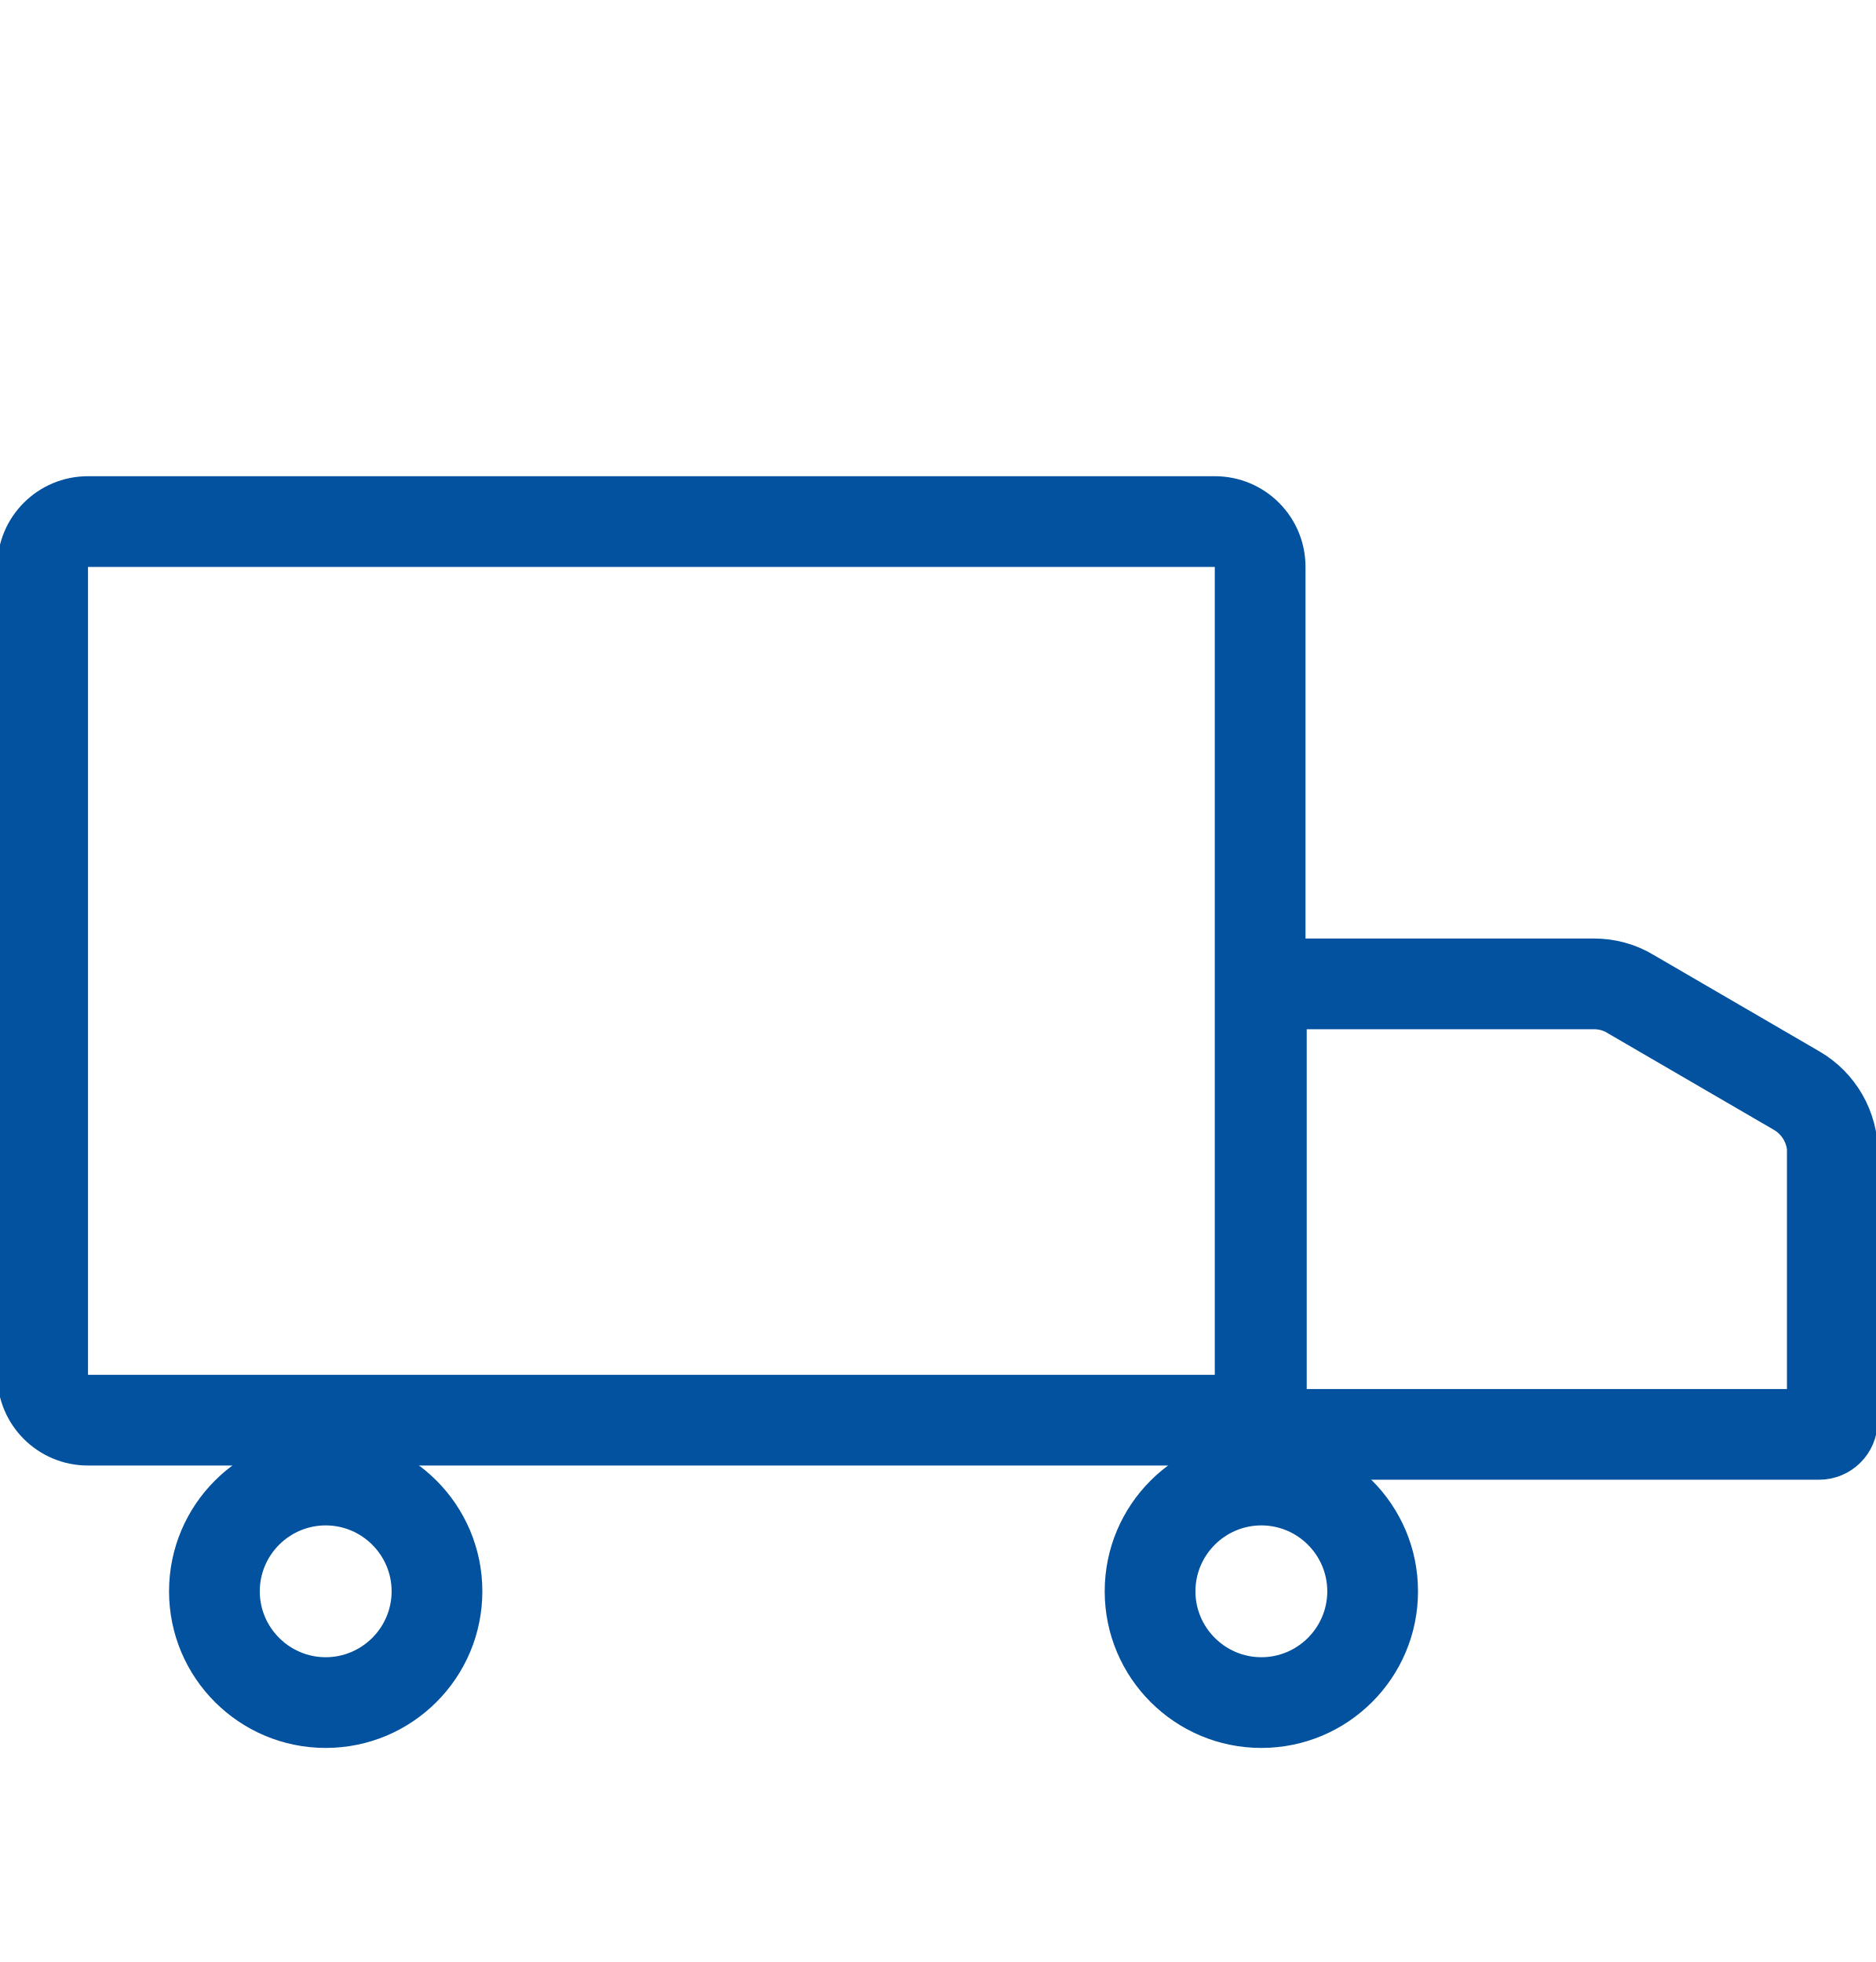
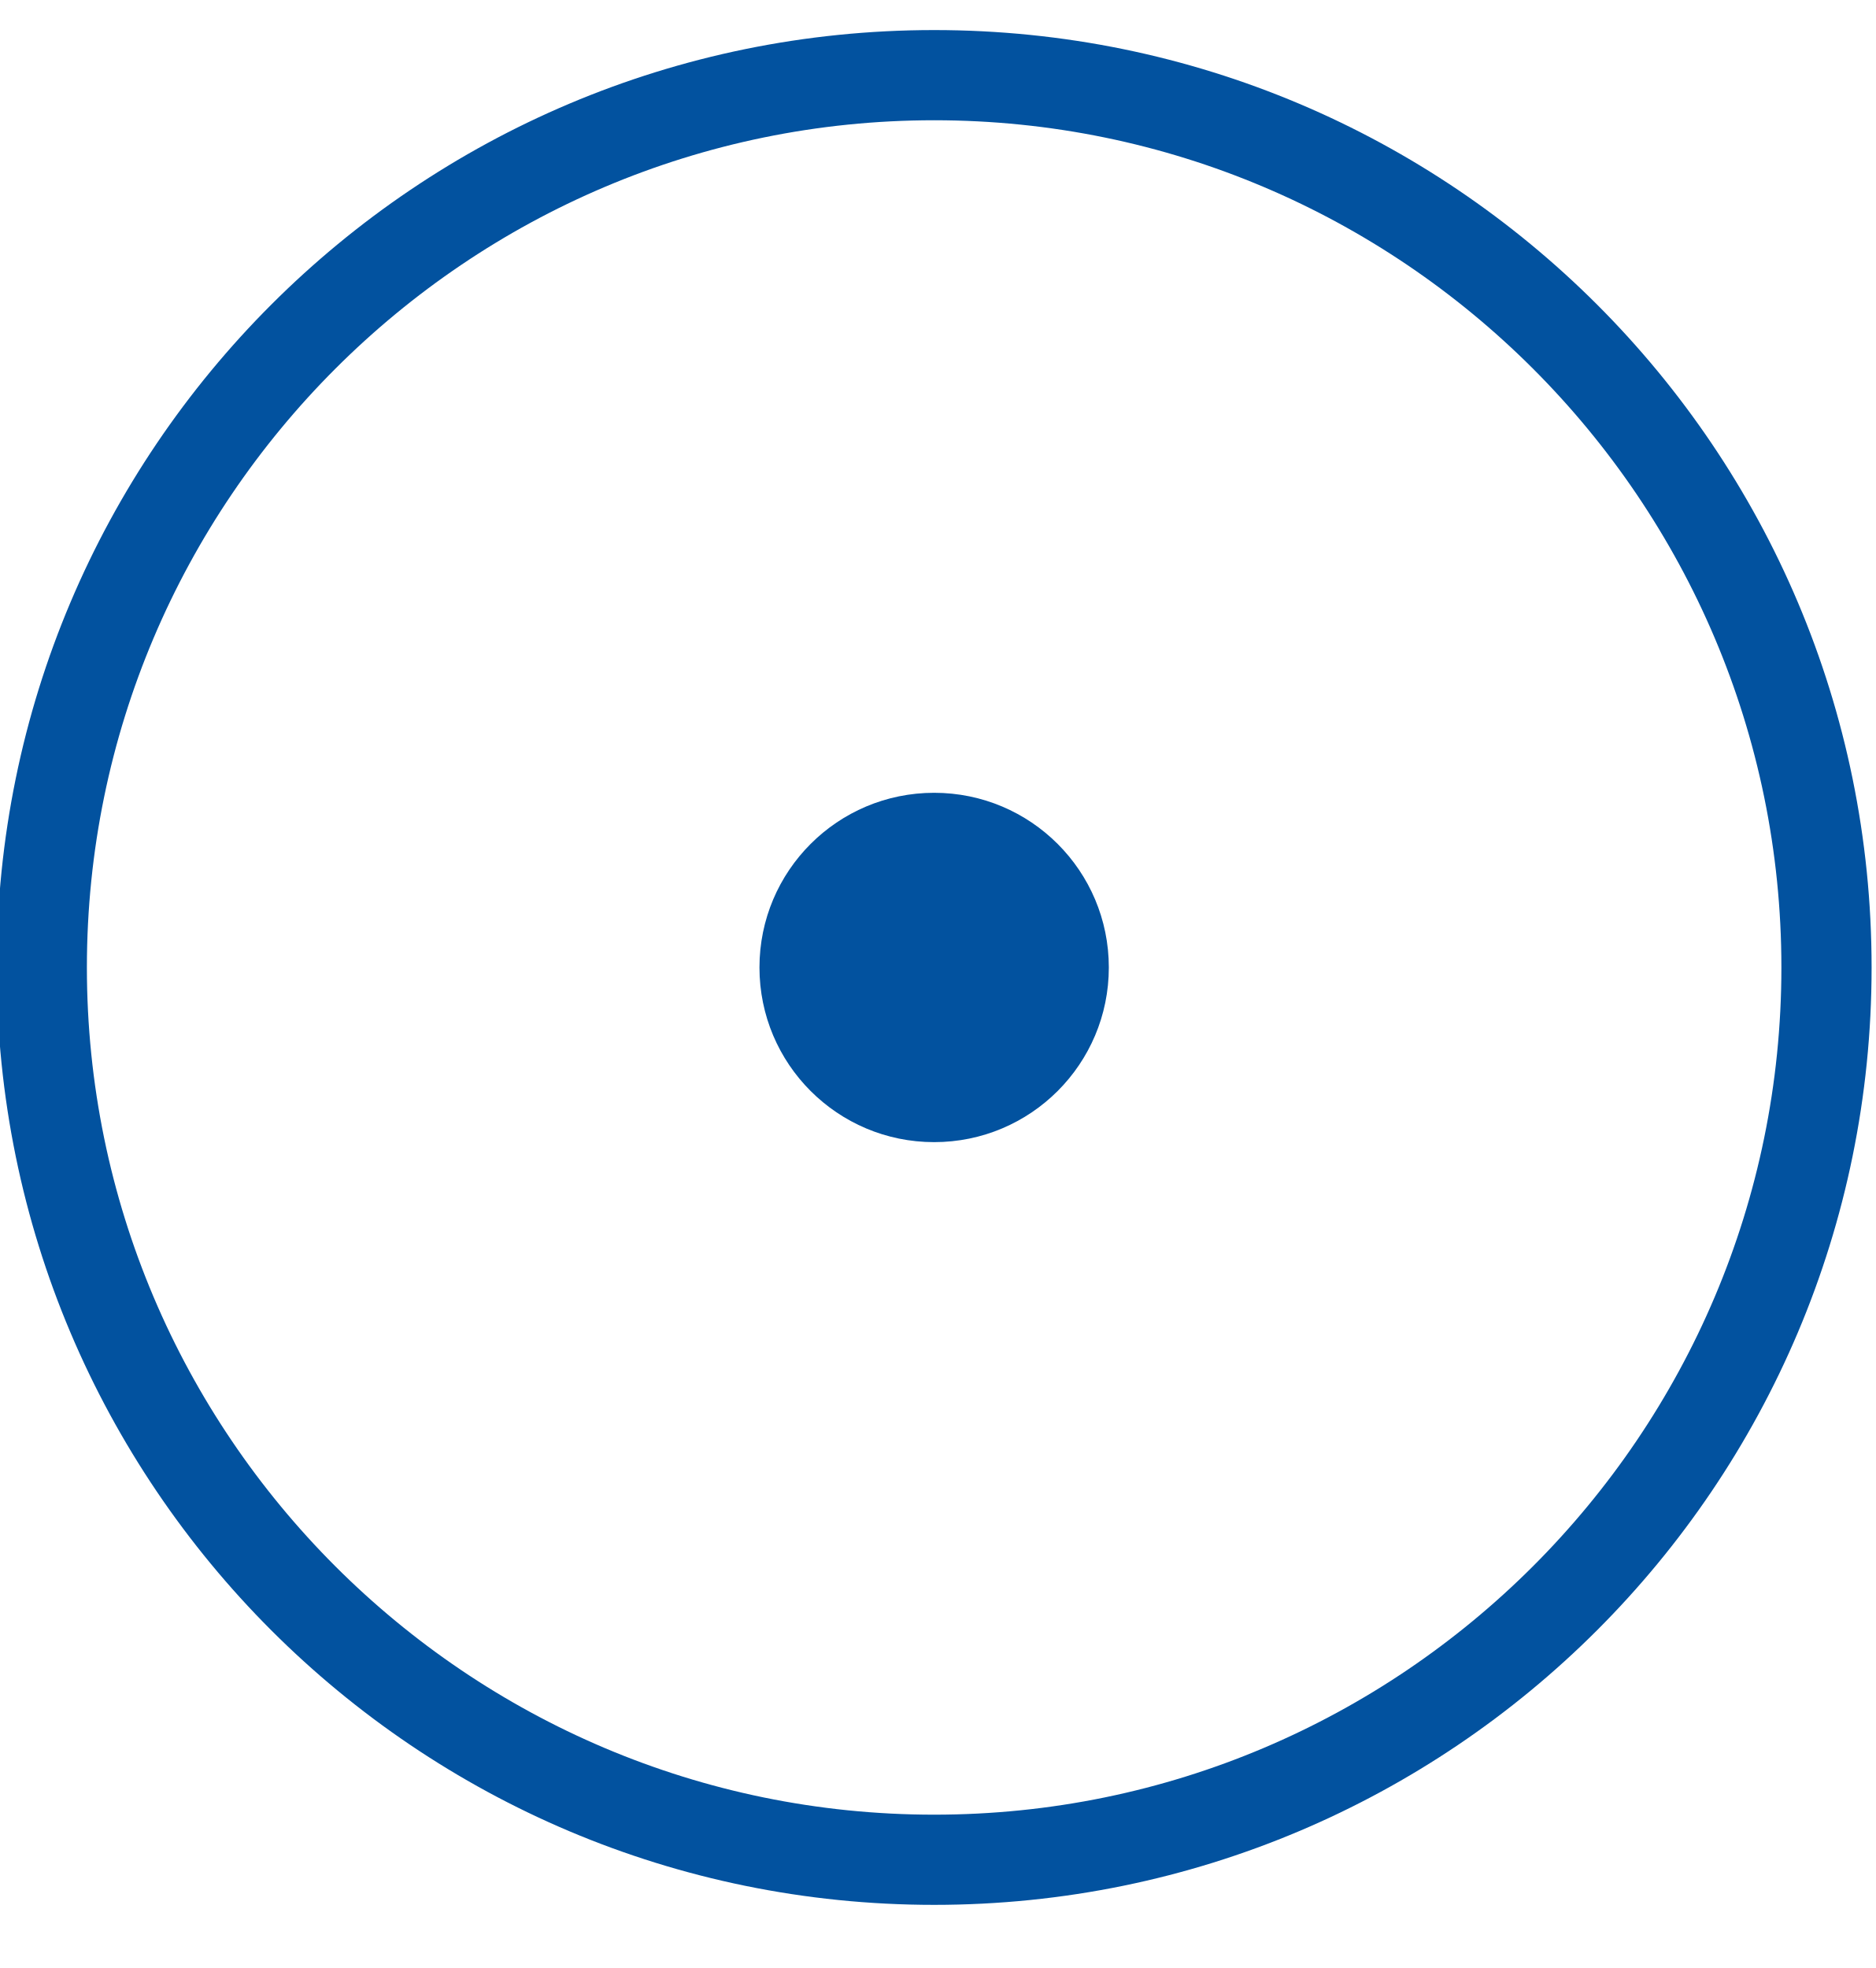
- <svg xmlns="http://www.w3.org/2000/svg" id="Layer_1" data-name="Layer 1" viewBox="0 0 62.03 64.89">
+ <svg xmlns="http://www.w3.org/2000/svg" id="Layer_1" data-name="Layer 1" viewBox="0 0 62.39 65.46">
  <defs>
    <style>
      .cls-1 {
-         clip-path: url(#clippath-6);
-       }
- 
-       .cls-2, .cls-3 {
        fill: none;
      }

-       .cls-4 {
+       .cls-2 {
        clip-path: url(#clippath-1);
      }

      .cls-3 {
-         stroke: #02529f;
-         stroke-miterlimit: 10;
-         stroke-width: 3px;
+         clip-path: url(#clippath-2);
+       }
+ 
+       .cls-4 {
+         clip-path: url(#clippath);
      }

      .cls-5 {
-         clip-path: url(#clippath);
-       }
- 
-       .cls-6 {
        fill: #02529f;
      }
    </style>
    <clipPath id="clippath">
-       <rect class="cls-2" x="-99.49" y="-49.46" width="841.89" height="595.28" />
+       <rect class="cls-1" x="-111.13" y="-49.46" width="841.89" height="595.28" />
    </clipPath>
    <clipPath id="clippath-1">
-       <rect class="cls-2" x="-99.49" y="-49.46" width="841.89" height="595.28" />
+       <rect class="cls-1" x="-111.13" y="-49.46" width="841.89" height="595.28" />
    </clipPath>
-     <clipPath id="clippath-6">
-       <rect class="cls-2" x="-99.49" y="-49.46" width="841.89" height="595.28" />
+     <clipPath id="clippath-2">
+       <rect class="cls-1" x="-111.13" y="-49.46" width="841.89" height="595.28" />
    </clipPath>
  </defs>
-   <g class="cls-5">
-     <g class="cls-4">
-       <g class="cls-1">
-         <path class="cls-6" d="M40.17,45.47H2.91v-26.72h37.26v26.72ZM40.17,15.75H2.91c-1.66,0-3,1.34-3,3v26.72c0,1.66,1.34,3,3,3h37.26c1.66,0,3-1.34,3-3v-26.72c0-1.66-1.34-3-3-3" />
-         <path class="cls-6" d="M10.77,50.45c1.2,0,2.18.98,2.18,2.18s-.98,2.18-2.18,2.18-2.18-.98-2.18-2.18.98-2.18,2.18-2.18M10.77,47.45c-2.86,0-5.18,2.32-5.18,5.18s2.32,5.18,5.18,5.18,5.18-2.32,5.18-5.18-2.32-5.18-5.18-5.18" />
-         <path class="cls-6" d="M41.71,50.45c1.2,0,2.18.98,2.18,2.18s-.98,2.18-2.18,2.18-2.18-.98-2.18-2.18.98-2.18,2.18-2.18M41.71,47.45c-2.86,0-5.18,2.32-5.18,5.18s2.32,5.18,5.18,5.18,5.18-2.32,5.18-5.18-2.32-5.18-5.18-5.18" />
-         <path class="cls-3" d="M60.59,38.14v8.86c0,.25-.2.44-.44.44h-18.44v-14.9h11c.42,0,.84.11,1.2.33l5.5,3.2c.74.43,1.19,1.22,1.19,2.07Z" />
+   <g class="cls-4">
+     <g class="cls-2">
+       <g class="cls-3">
+         <path class="cls-5" d="M31.07,4c15.54,0,28.18,12.64,28.18,28.18s-12.64,28.18-28.18,28.18S2.89,47.72,2.89,32.18,15.54,4,31.07,4M31.07,1C13.85,1-.11,14.96-.11,32.18s13.96,31.18,31.18,31.18,31.18-13.96,31.18-31.18S48.3,1,31.07,1" />
+         <path class="cls-5" d="M36.88,32.18c0,3.21-2.6,5.81-5.81,5.81s-5.81-2.6-5.81-5.81,2.6-5.81,5.81-5.81,5.81,2.6,5.81,5.81" />
      </g>
    </g>
  </g>
</svg>
